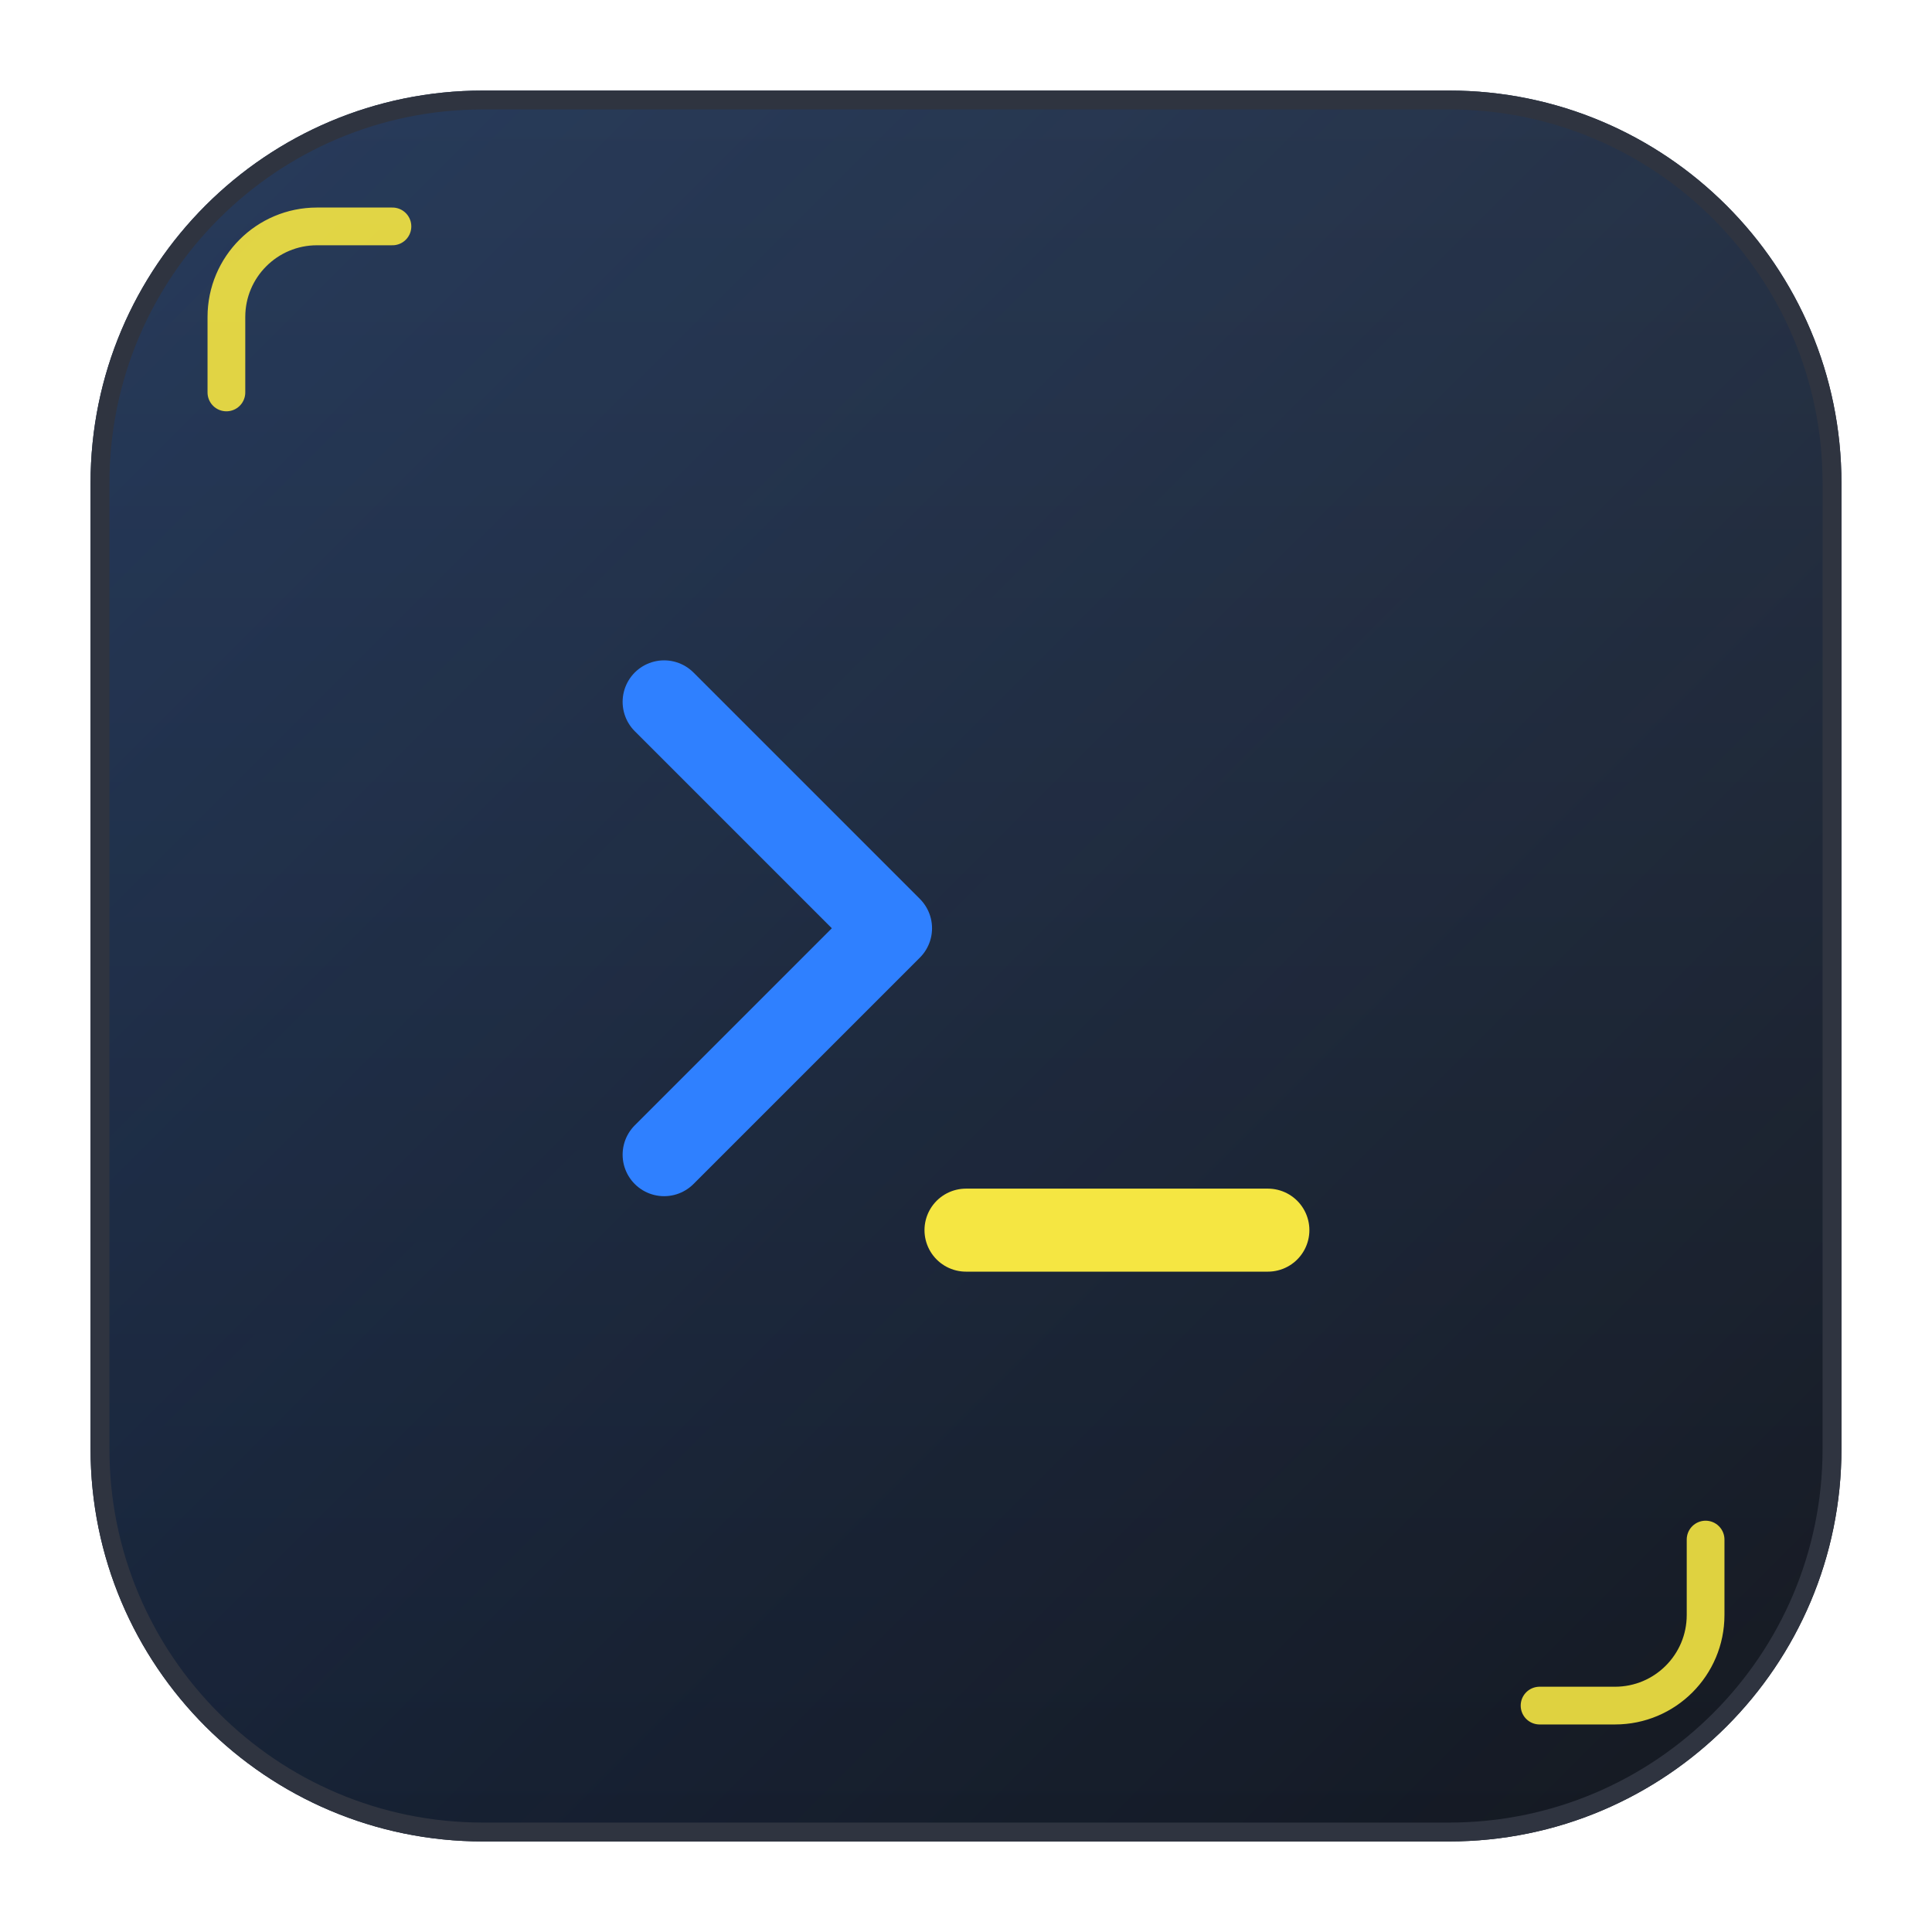
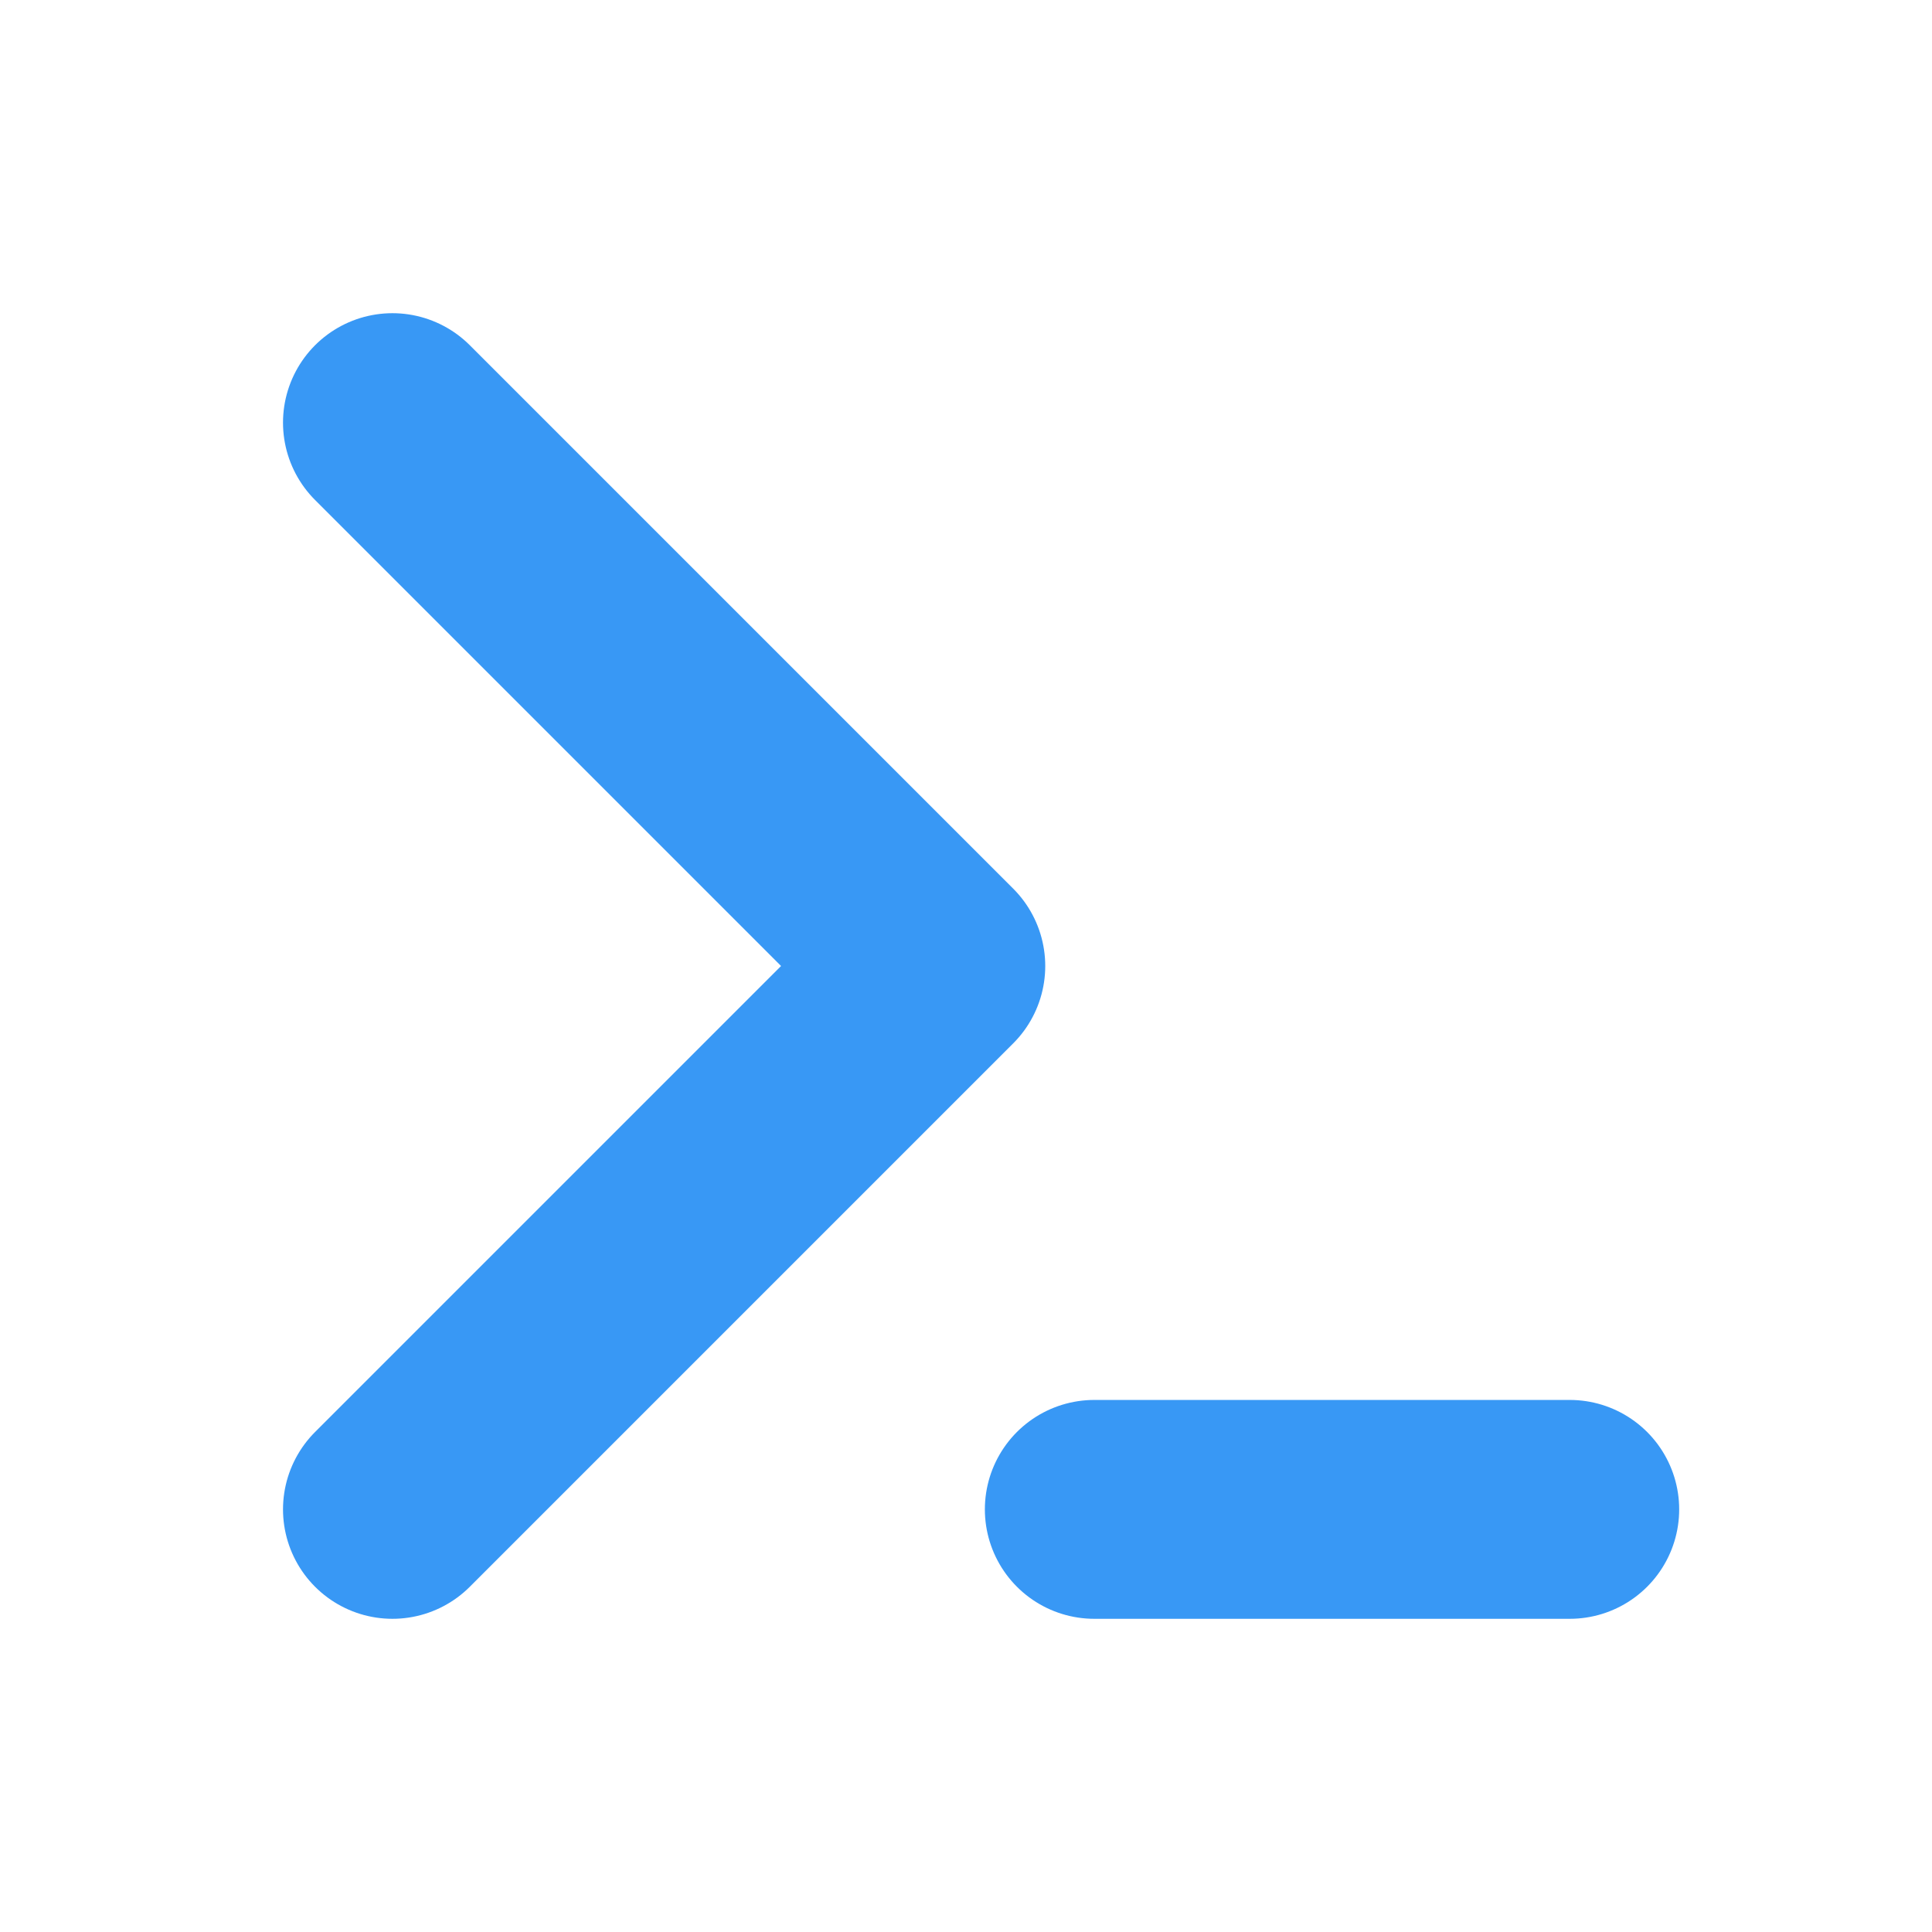
<svg xmlns="http://www.w3.org/2000/svg" width="512" height="512" viewBox="0 0 512 512">
-   <defs>
-     <linearGradient id="bg" x1="0" y1="0" x2="0" y2="1">
-       <stop offset="0" stop-color="#262b34" />
-       <stop offset="1" stop-color="#141820" />
-     </linearGradient>
-     <linearGradient id="glow" x1="0" y1="0" x2="1" y2="1">
-       <stop offset="0" stop-color="#2f80ff" stop-opacity="0.20" />
-       <stop offset="1" stop-color="#2f80ff" stop-opacity="0" />
-     </linearGradient>
-   </defs>
-   <rect x="24" y="24" width="464" height="464" rx="104" fill="url(#bg)" />
-   <rect x="24" y="24" width="464" height="464" rx="104" fill="url(#glow)" />
-   <rect x="26.5" y="26.5" width="459" height="459" rx="101.5" fill="none" stroke="#2f3440" stroke-width="5" />
-   <path d="M104 60 h-20 a24 24 0 0 0 -24 24 v20" fill="none" stroke="#f5e642" stroke-width="10" stroke-linecap="round" opacity="0.9" />
-   <path d="M408 452 h20 a24 24 0 0 0 24 -24 v-20" fill="none" stroke="#f5e642" stroke-width="10" stroke-linecap="round" opacity="0.9" />
-   <g transform="translate(136,136) scale(10)">
-     <path d="M4 17l6-6l-6-6" fill="none" stroke="#2f80ff" stroke-width="2.2" stroke-linecap="round" stroke-linejoin="round" />
-     <path d="M12 19h8" fill="none" stroke="#f5e642" stroke-width="2.2" stroke-linecap="round" stroke-linejoin="round" />
-   </g>
+   <path d="M104 112 248 256 104 400" fill="none" stroke="#3898f5" stroke-width="58" stroke-linecap="round" stroke-linejoin="round" />
+   <path d="M290 400h126" fill="none" stroke="#3898f5" stroke-width="58" stroke-linecap="round" />
</svg>
